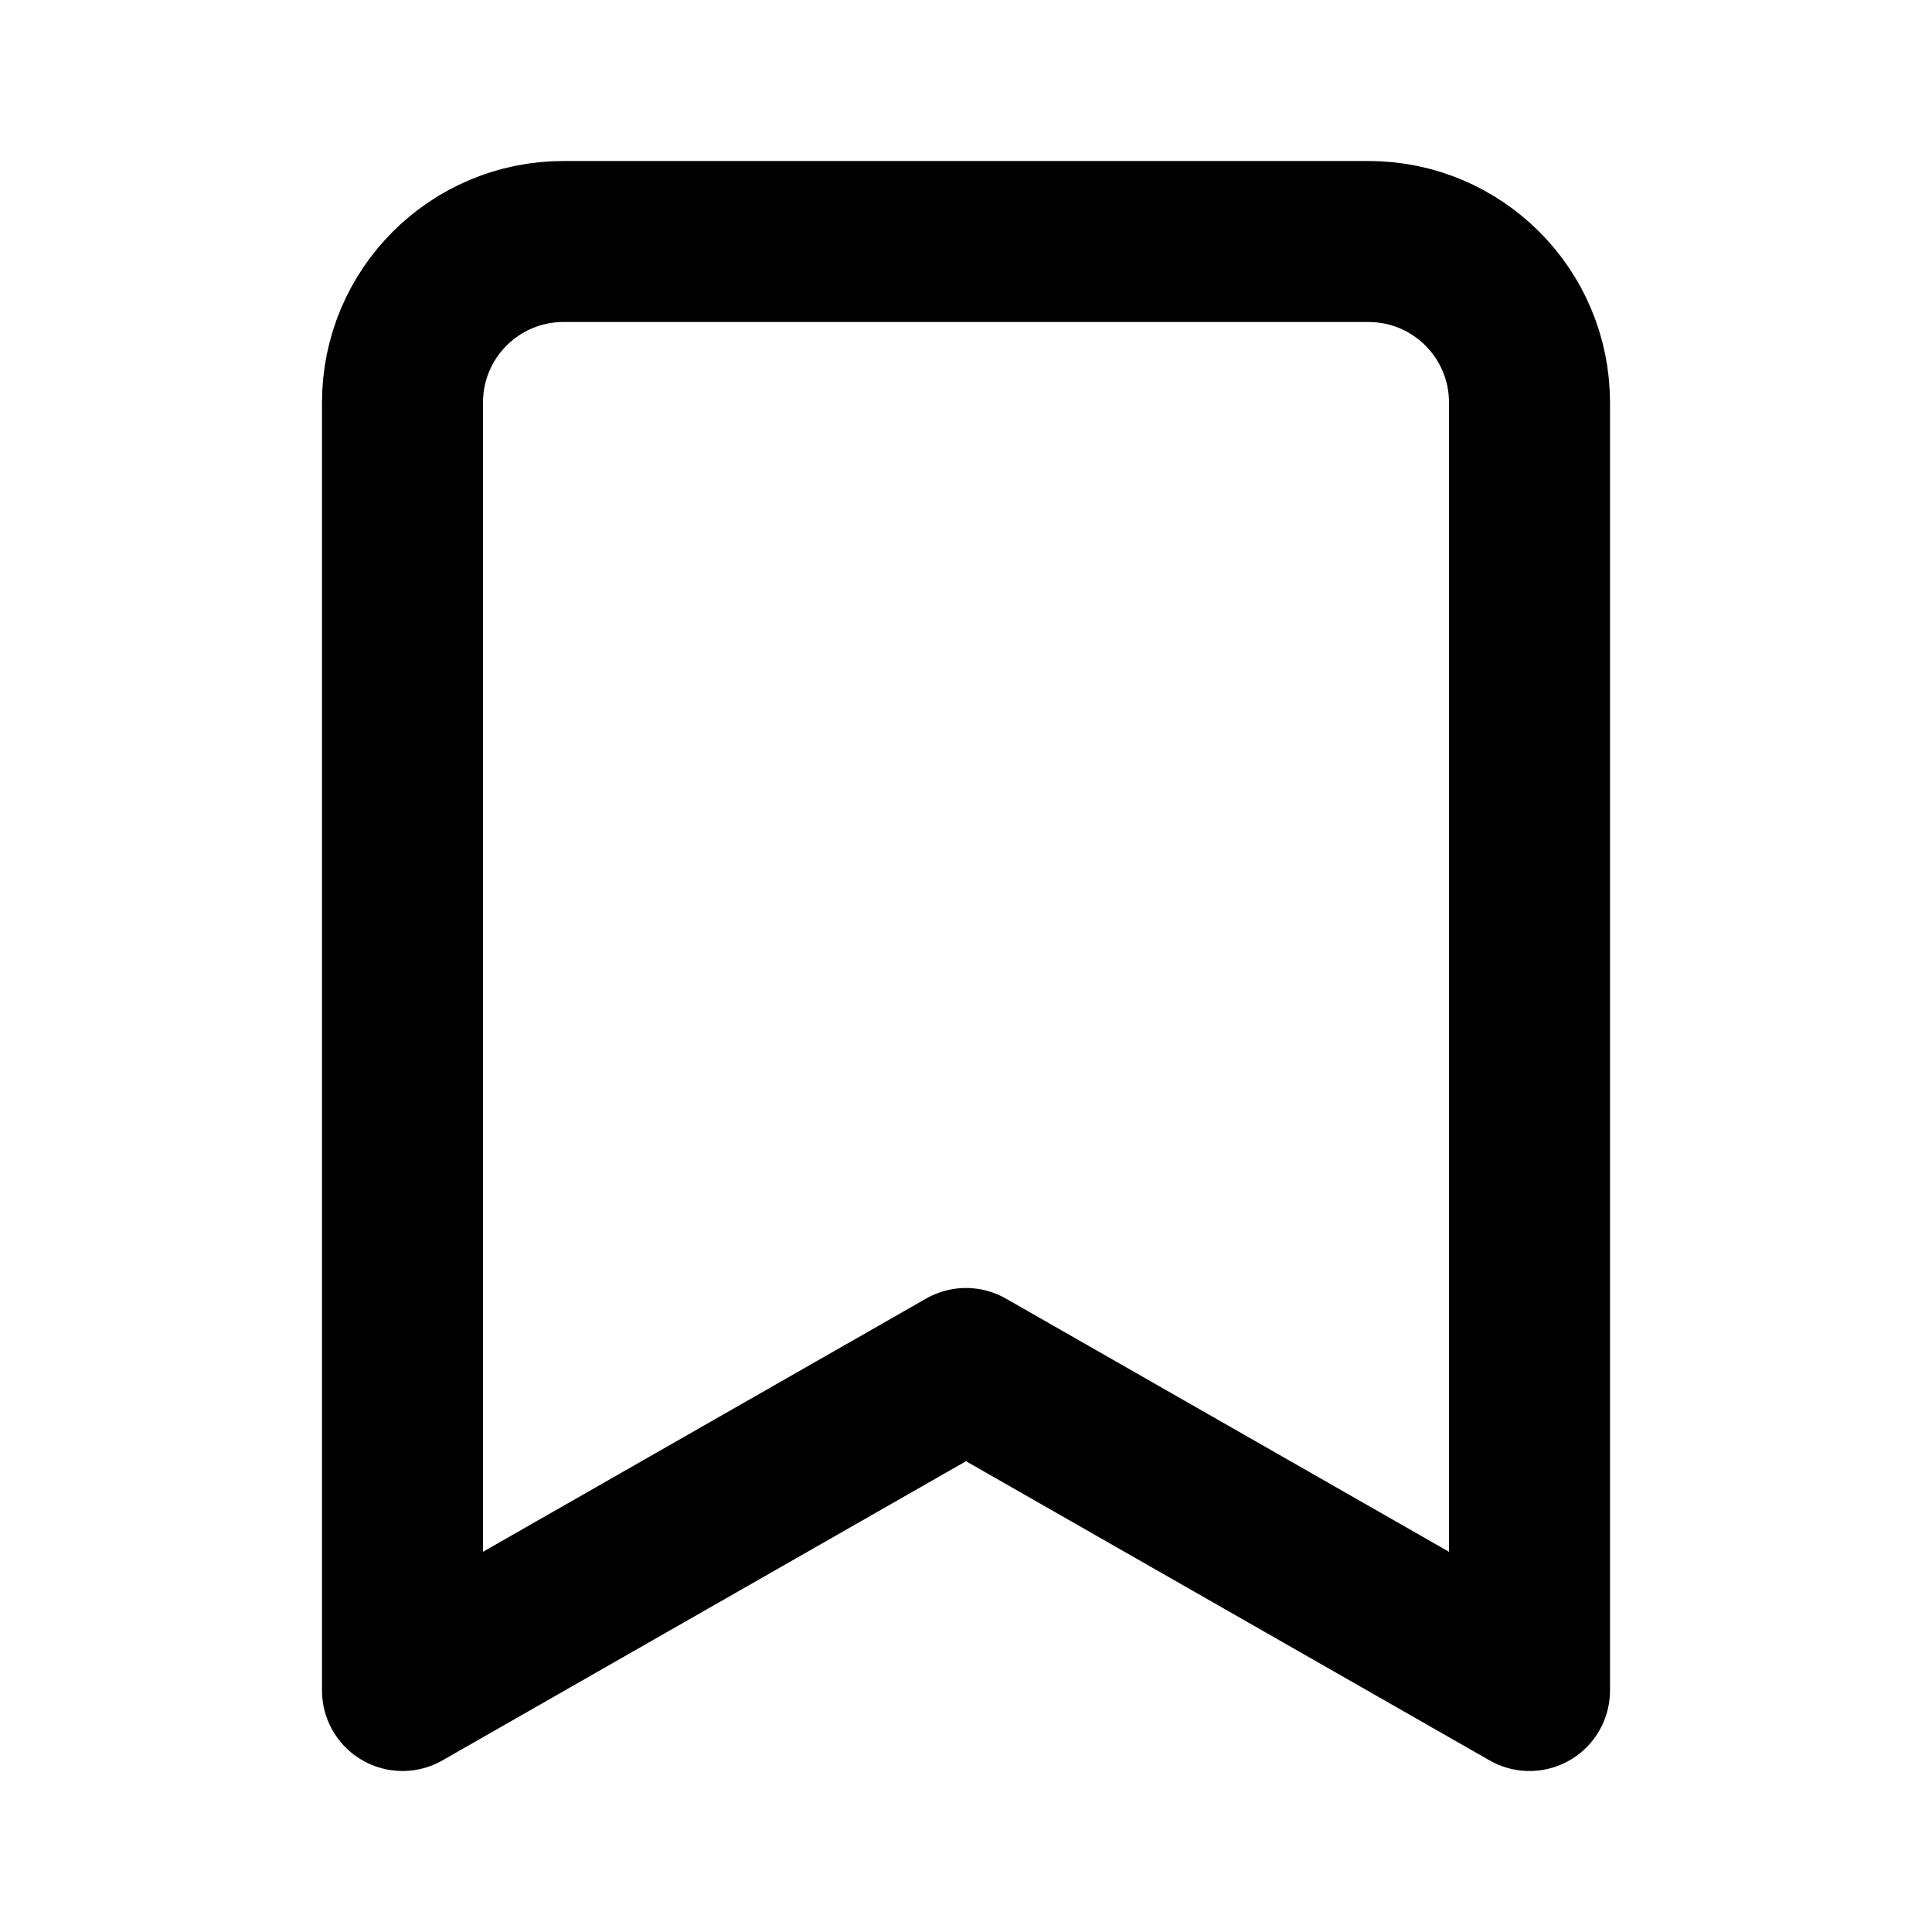
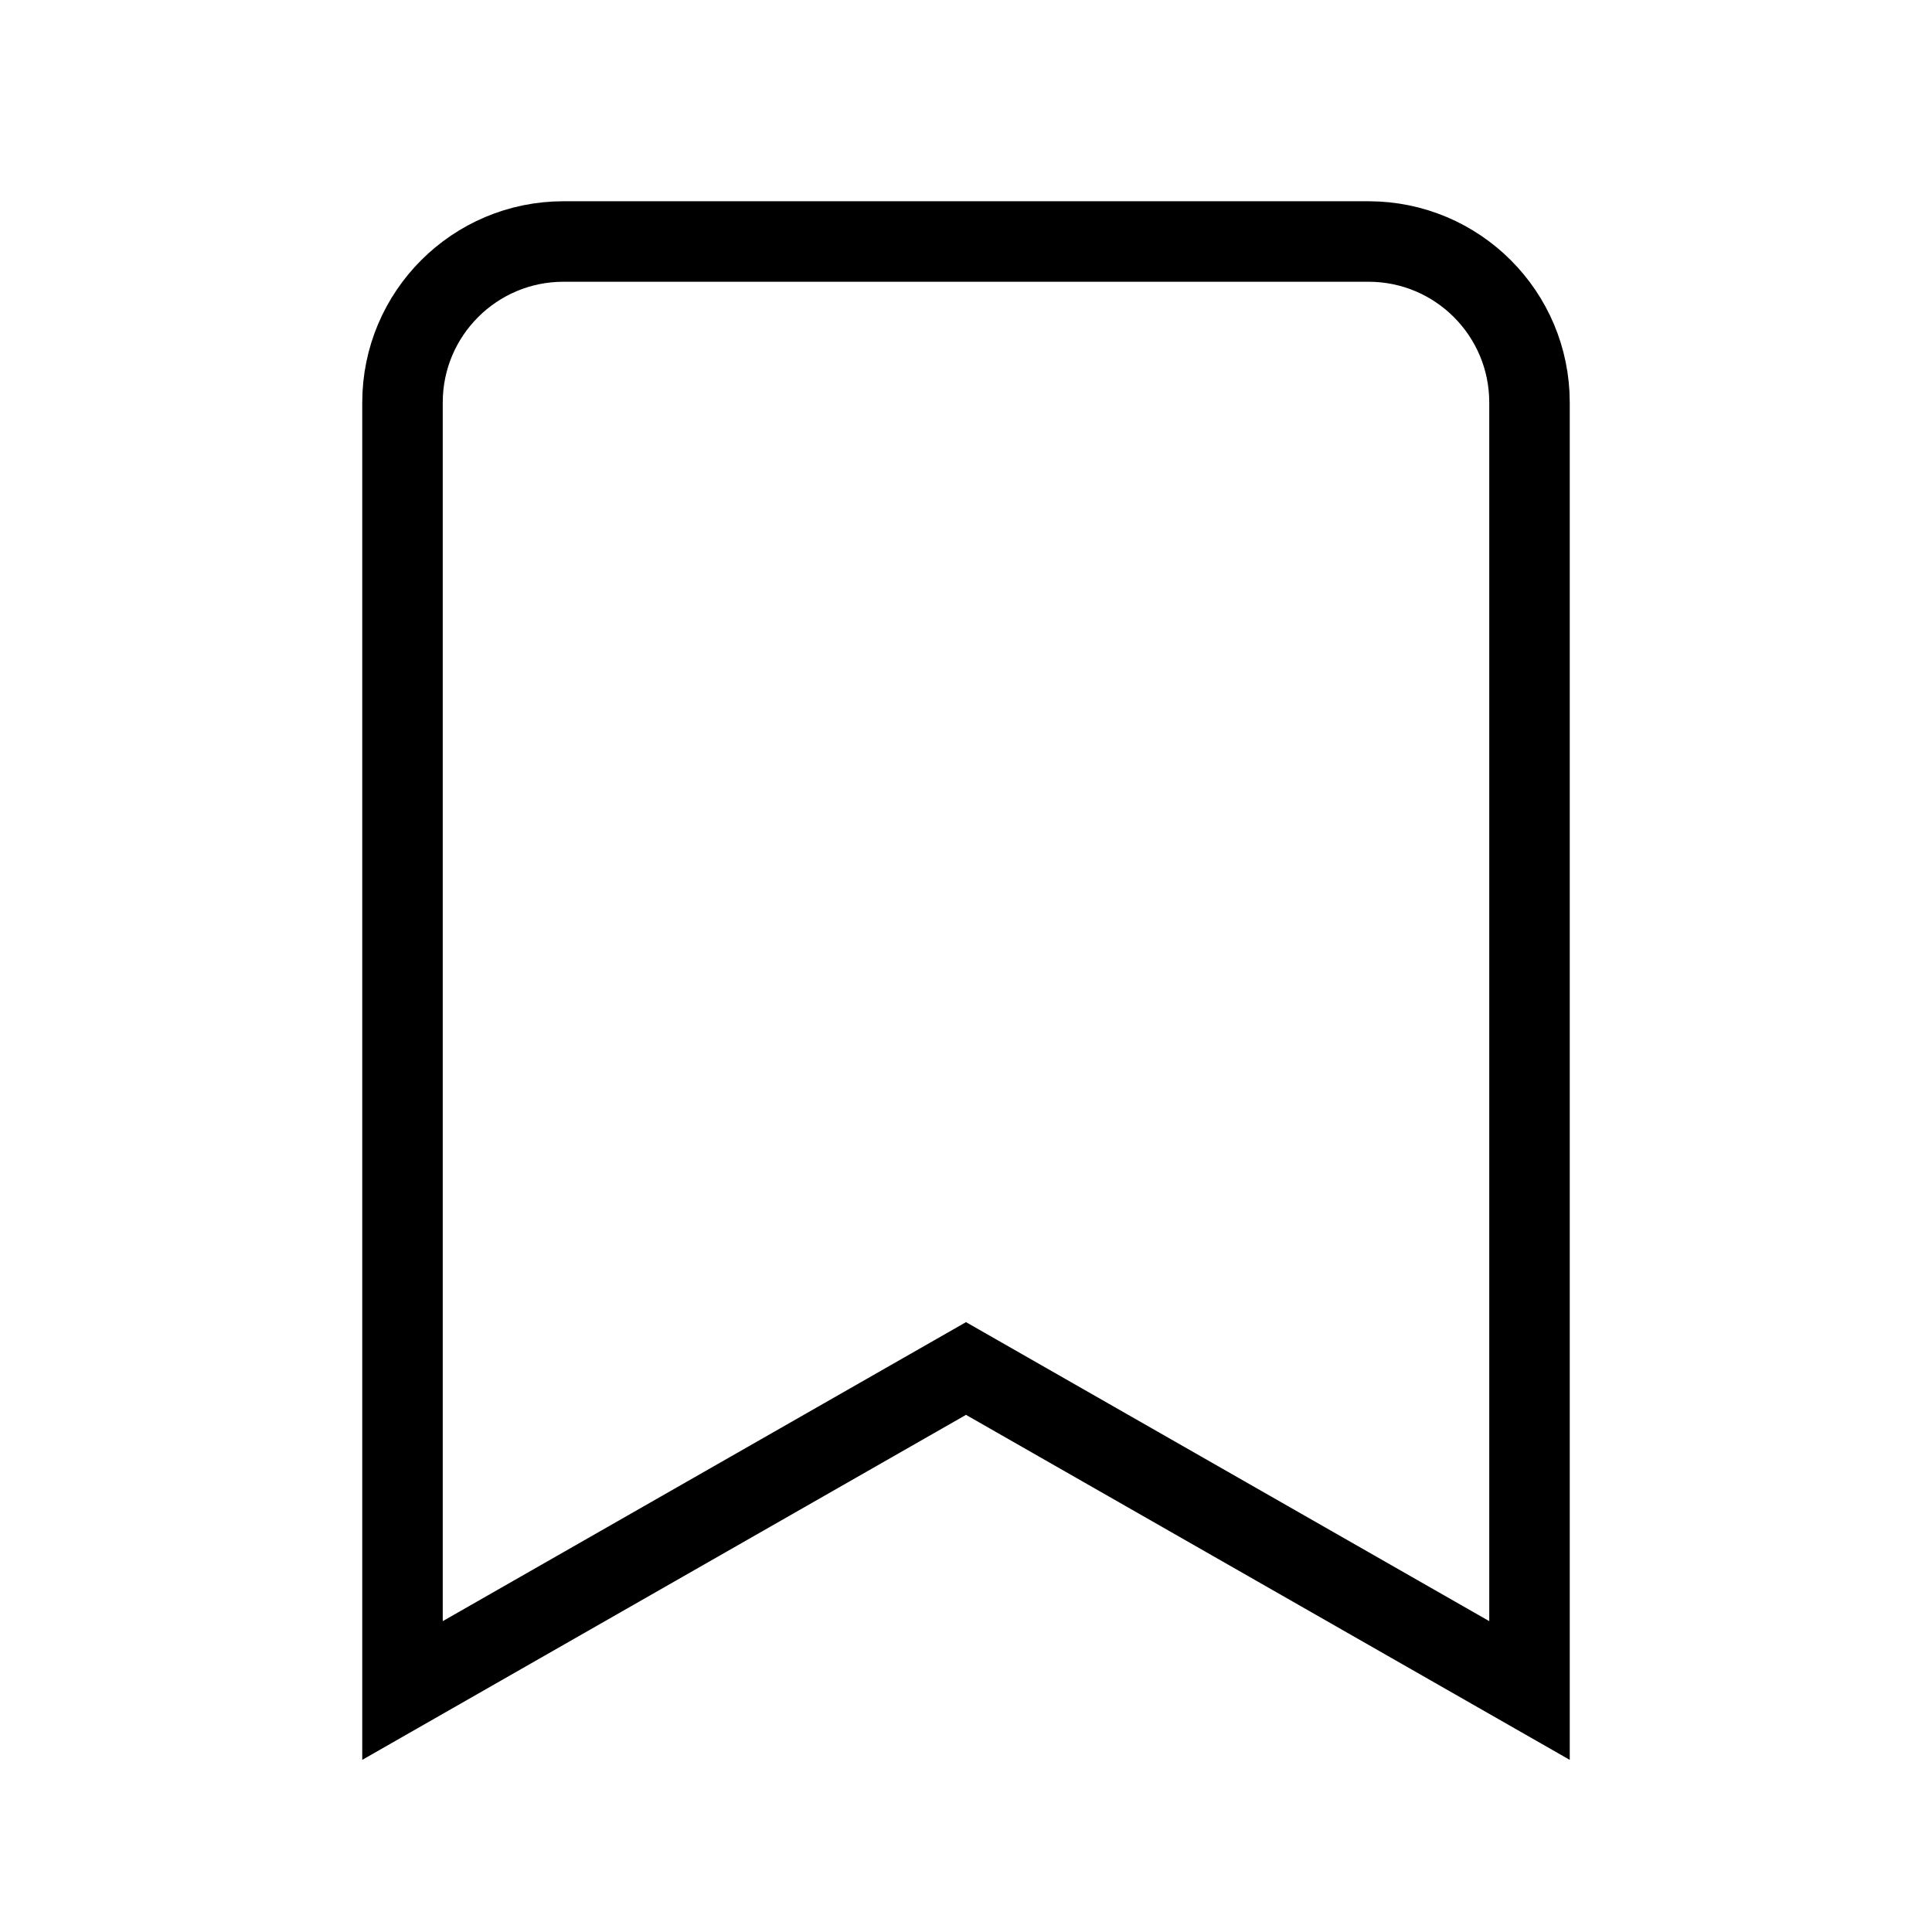
- <svg xmlns="http://www.w3.org/2000/svg" width="24" height="24" viewBox="0 0 24 24" fill="none" stroke="currentColor" stroke-width="2" stroke-linecap="round" stroke-linejoin="round" class="lucide lucide-bookmark h-4 w-4">
+ <svg xmlns="http://www.w3.org/2000/svg" width="24" height="24" viewBox="0 0 24 24" fill="none" stroke="currentColor" strokeWidth="2" strokeLinecap="round" strokeLinejoin="round" class="lucide lucide-bookmark h-4 w-4">
  <path d="m19 21-7-4-7 4V5a2 2 0 0 1 2-2h10a2 2 0 0 1 2 2v16z" />
</svg>
